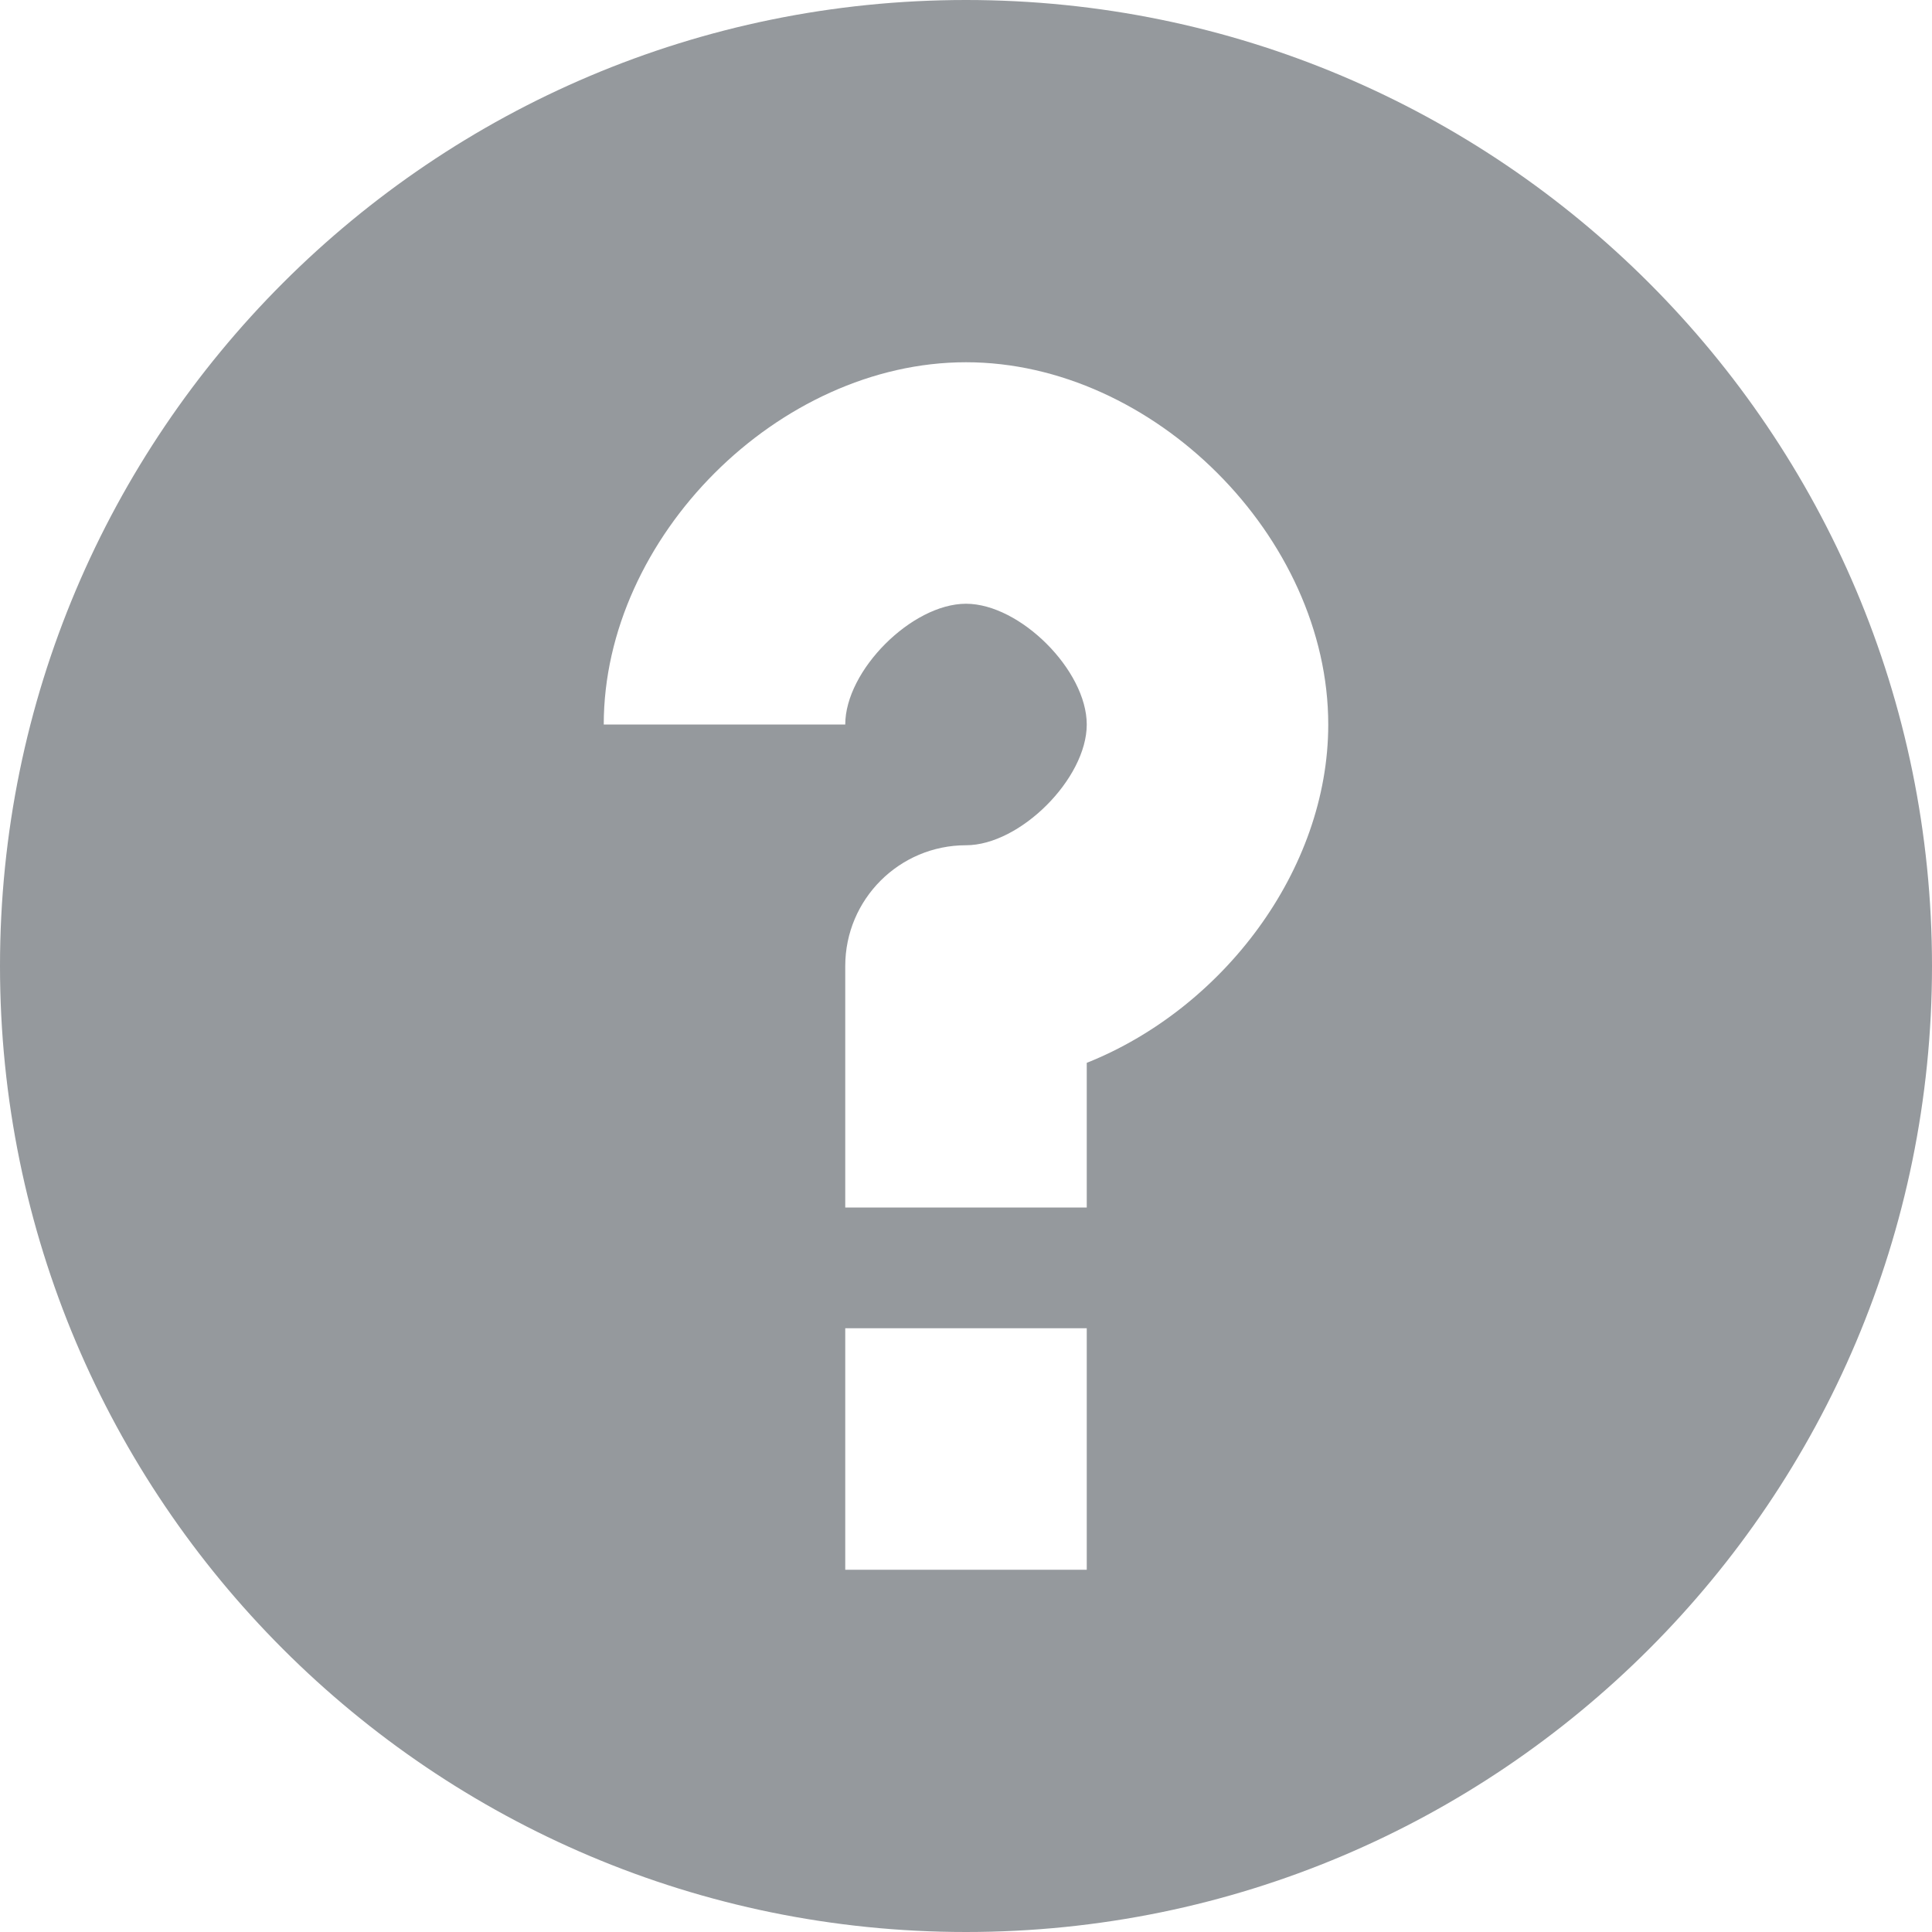
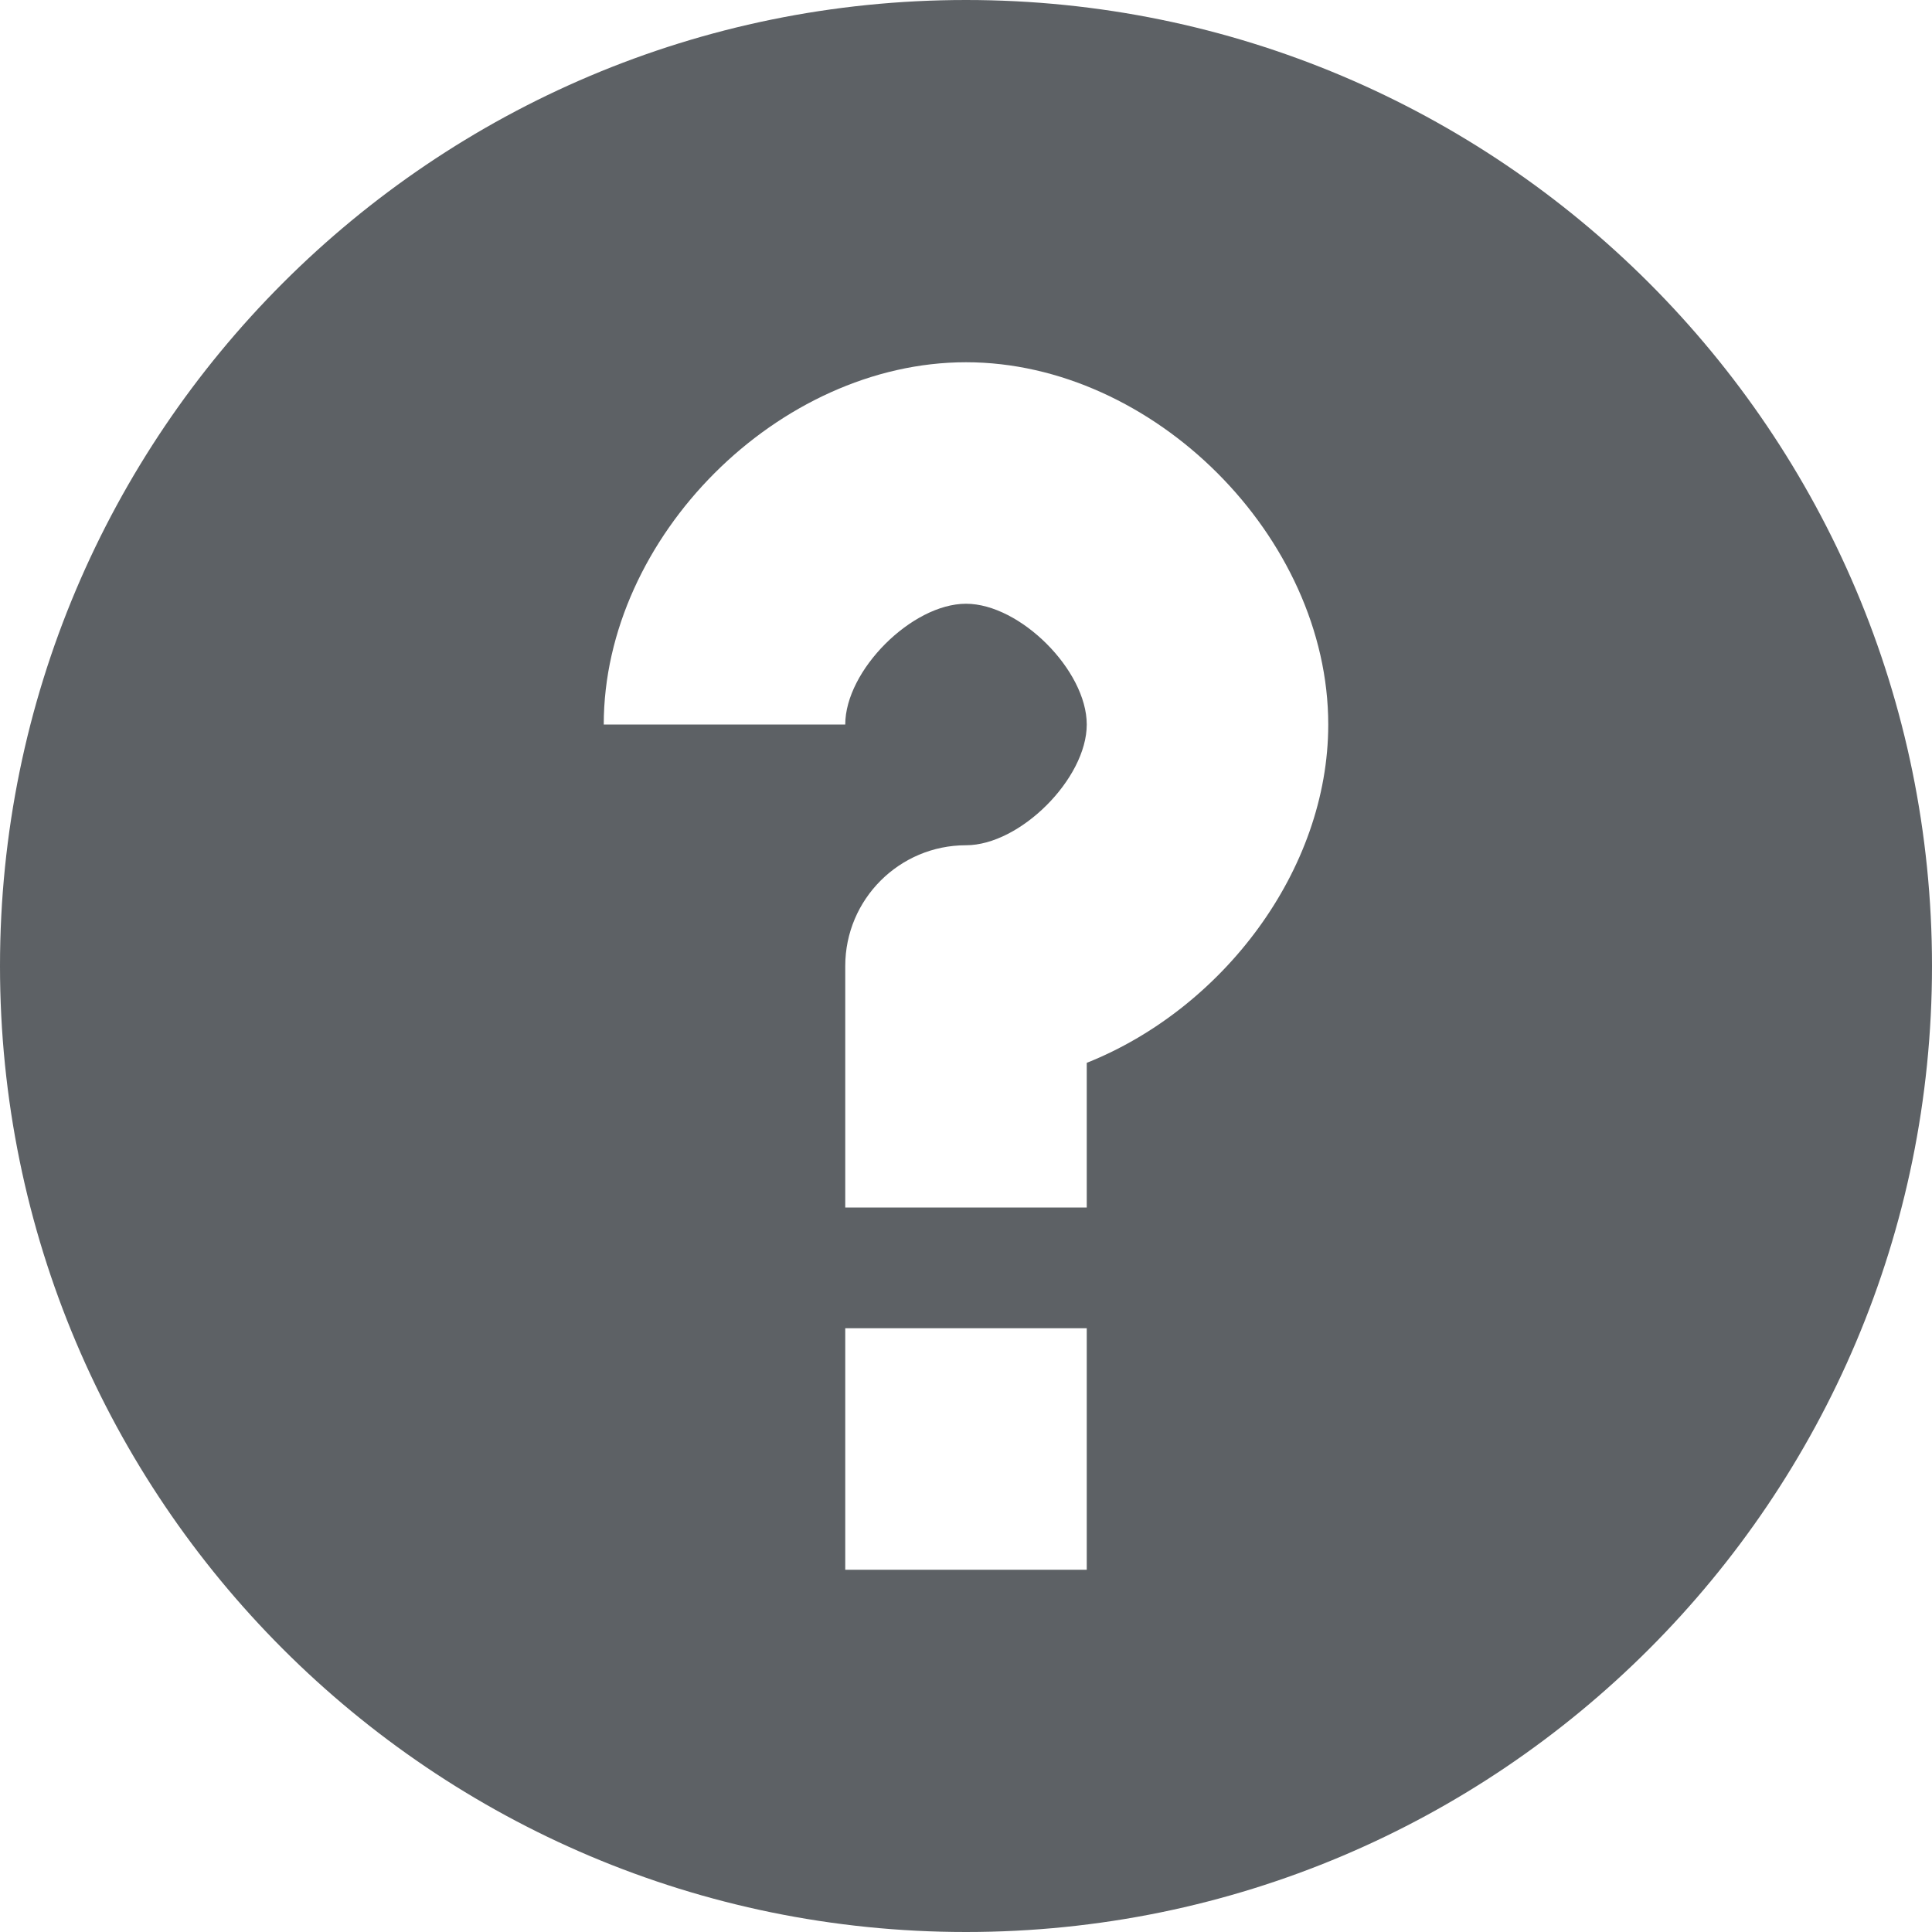
<svg xmlns="http://www.w3.org/2000/svg" width="16" height="16" viewBox="0 0 16 16">
-   <path fill="#95999D" fill-rule="evenodd" d="M296,80 C300.418,80 304,76.418 304,72 C304,67.582 300.418,64 296,64 C291.582,64 288,67.582 288,72 C288,76.418 291.582,80 296,80 Z M297,72.802 C298.122,72.355 299,71.209 299,70 C299,68.448 297.552,67 296,67 C294.448,67 293,68.448 293,70 L295,70 C295,69.552 295.552,69 296,69 C296.448,69 297,69.552 297,70 C297,70.448 296.448,71 296,71 C295.448,71 295,71.448 295,72 L295,74 L297,74 L297,72.802 Z M295,75 L297,75 L297,77 L295,77 L295,75 Z" transform="translate(-288 -64)" />
+   <path fill="#5D6165" fill-rule="evenodd" d="M296,80 C300.418,80 304,76.418 304,72 C304,67.582 300.418,64 296,64 C291.582,64 288,67.582 288,72 C288,76.418 291.582,80 296,80 Z M297,72.802 C298.122,72.355 299,71.209 299,70 C299,68.448 297.552,67 296,67 C294.448,67 293,68.448 293,70 L295,70 C295,69.552 295.552,69 296,69 C296.448,69 297,69.552 297,70 C297,70.448 296.448,71 296,71 C295.448,71 295,71.448 295,72 L295,74 L297,74 L297,72.802 Z M295,75 L297,75 L297,77 L295,77 L295,75 Z" transform="translate(-288 -64)" />
</svg>
